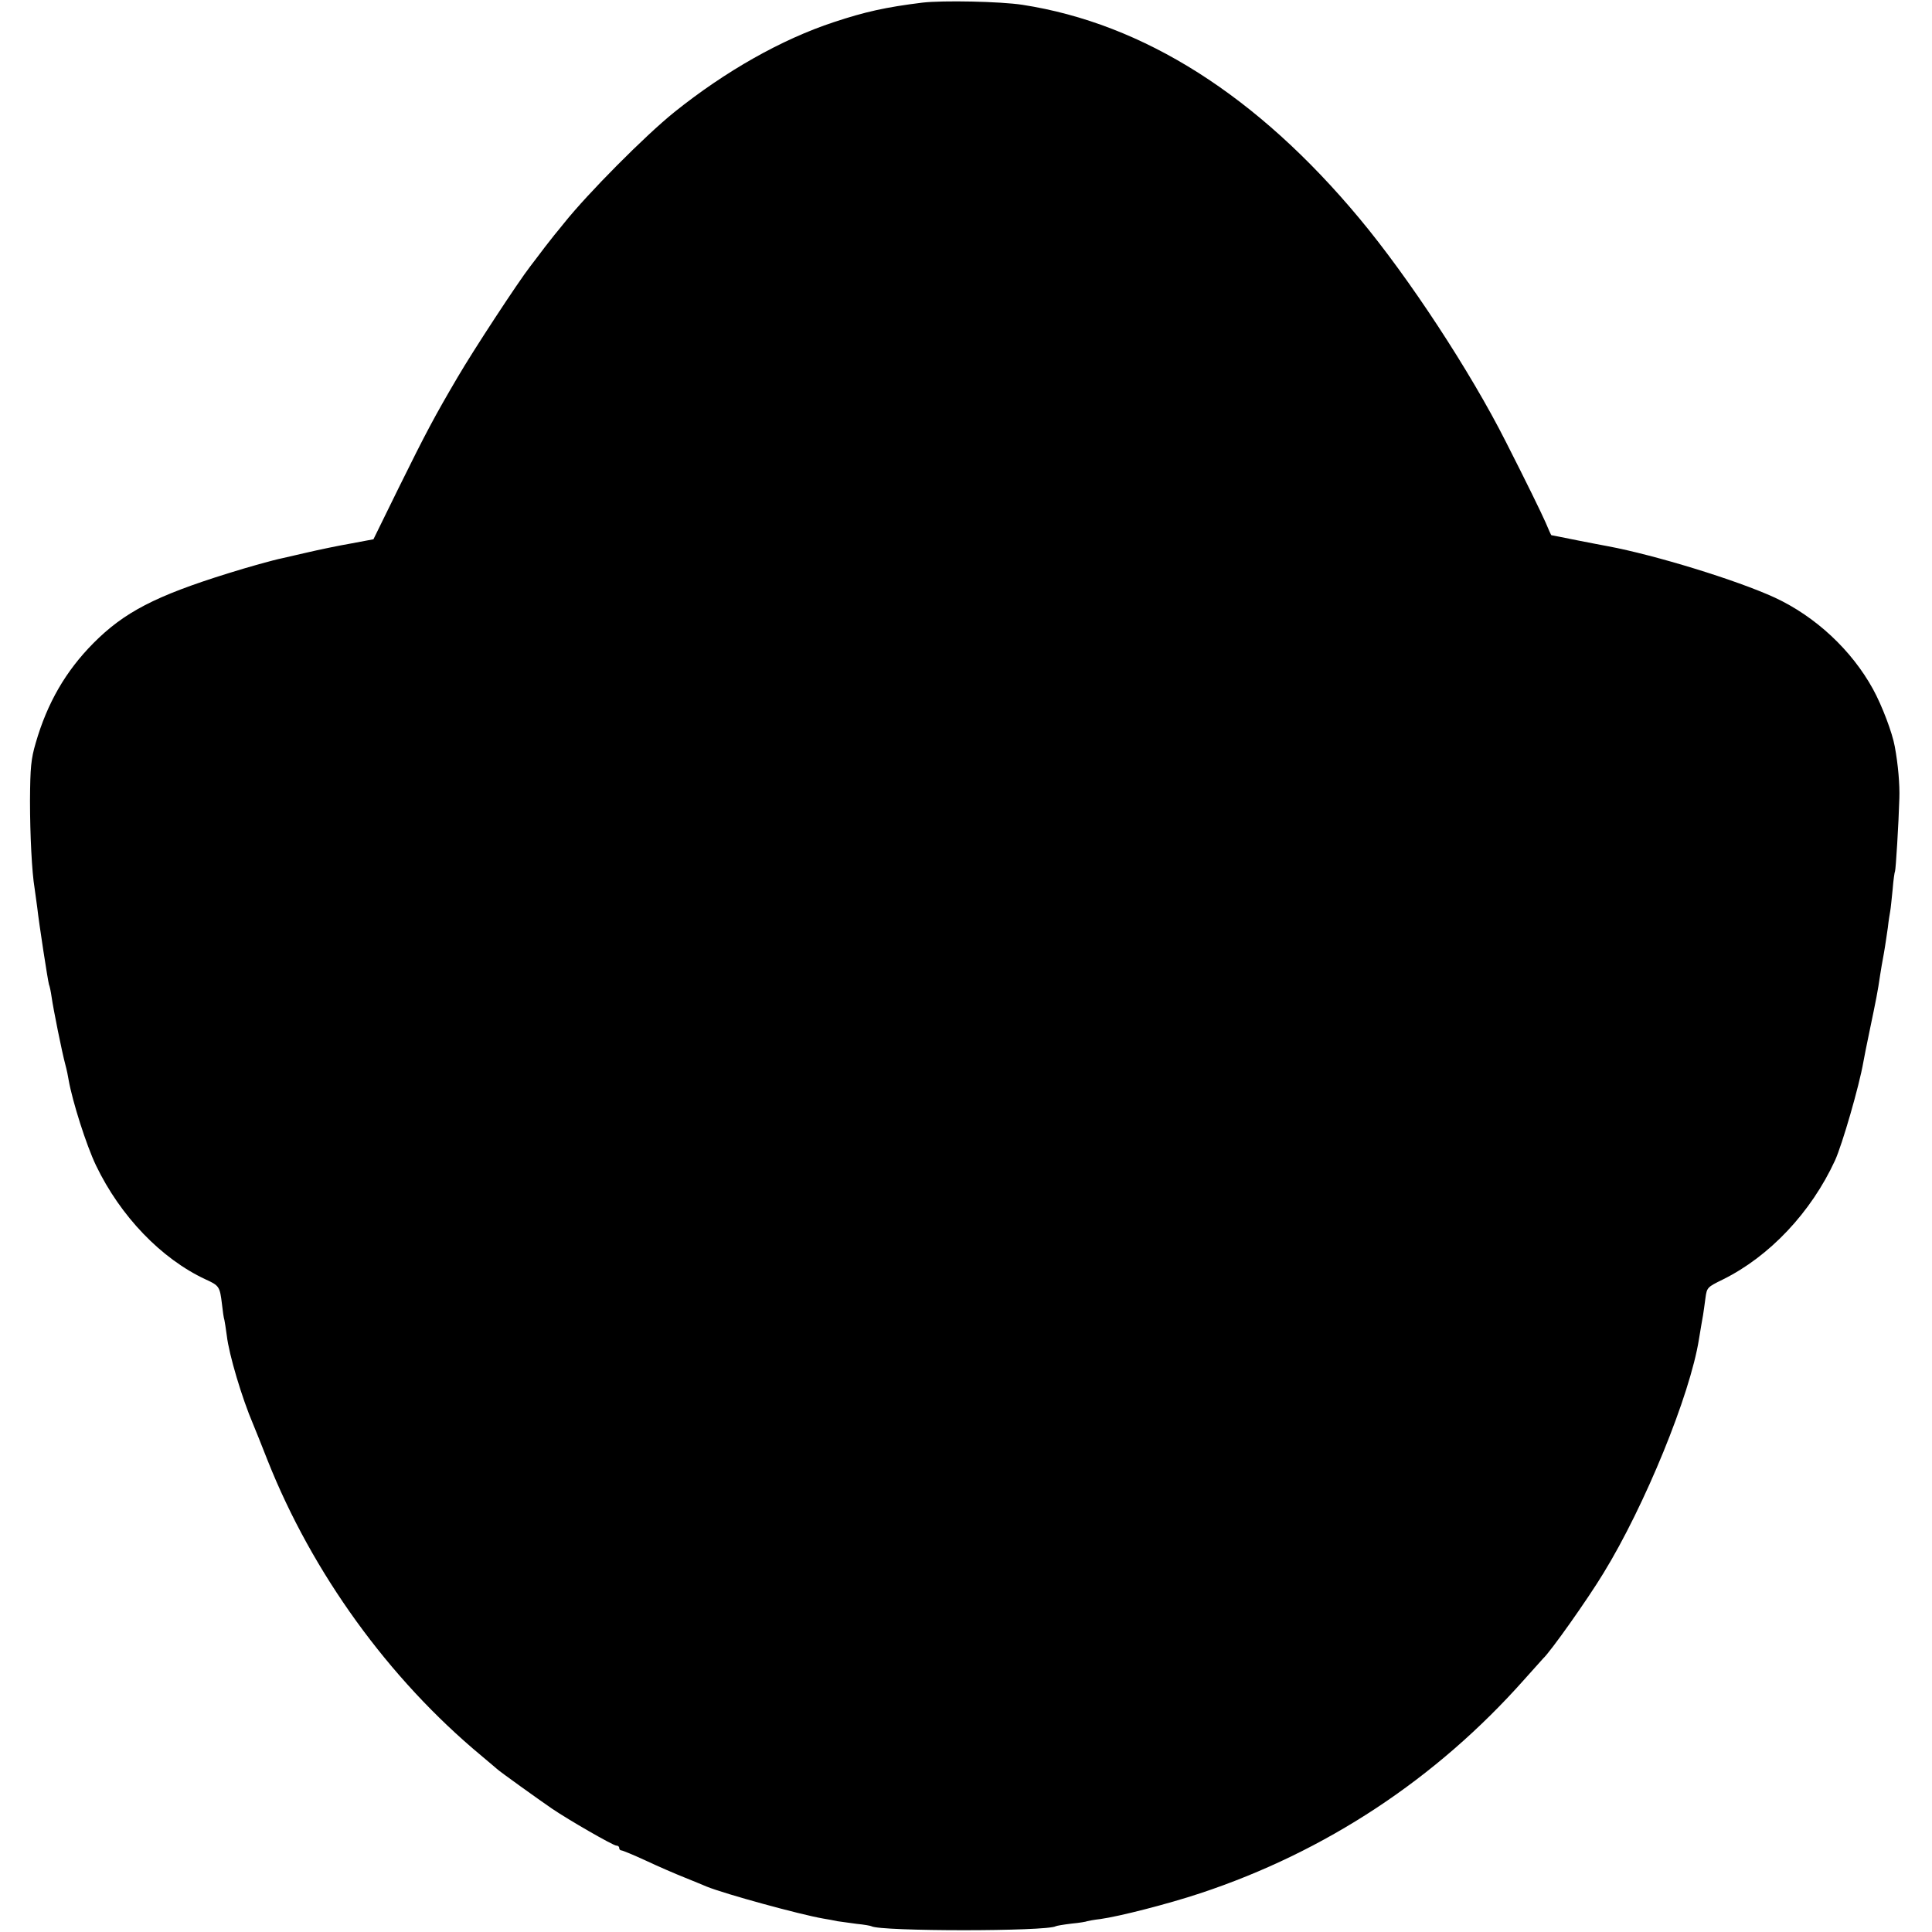
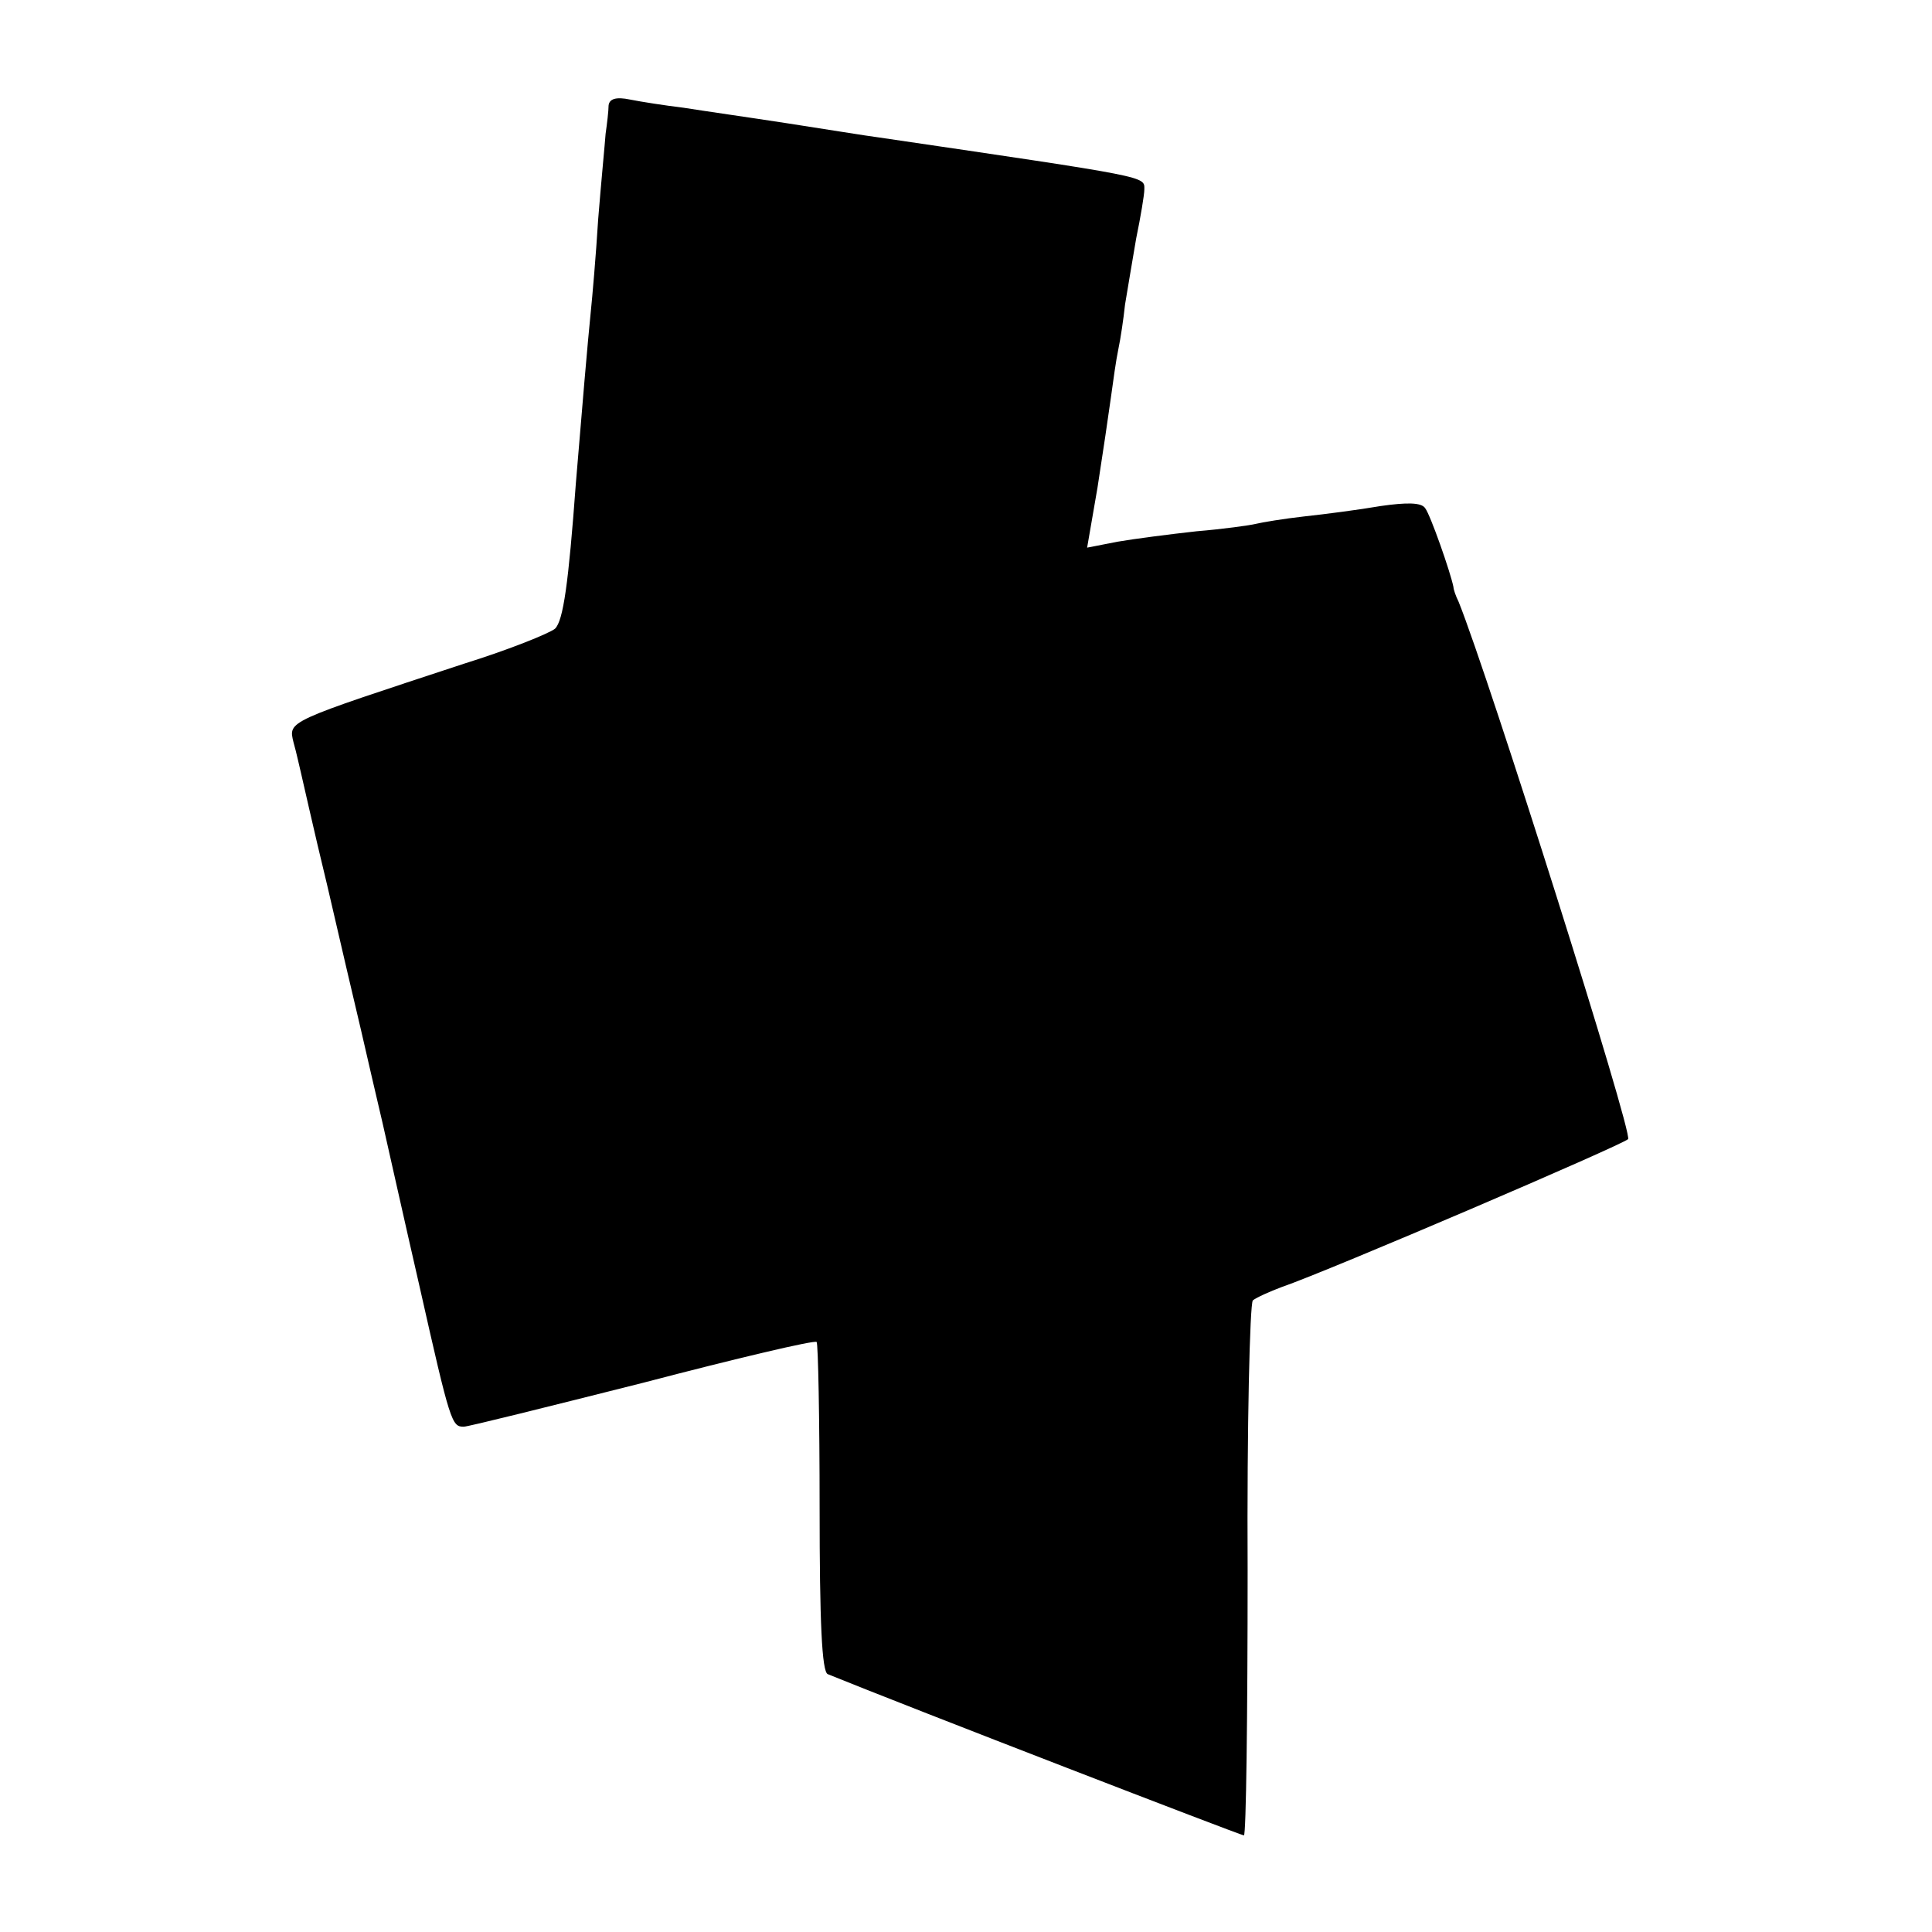
- <svg xmlns="http://www.w3.org/2000/svg" version="1.0" width="805pt" height="805pt" viewBox="0 0 805 805" preserveAspectRatio="xMidYMid meet">
-   <g transform="translate(0,805) scale(0.1,-0.1)" fill="#000000" stroke="none">
-     <path d="M3843 8039 c-153 -19 -238 -38 -368 -81 -219 -72 -453 -205 -665 -375 -123 -99 -362 -340 -460 -463 -14 -17 -32 -40 -40 -49 -8 -10 -26 -33 -40 -51 -14 -19 -41 -54 -60 -79 -52 -67 -238 -351 -304 -464 -94 -160 -132 -231 -244 -458 l-106 -216 -96 -18 c-52 -9 -133 -26 -180 -37 -47 -11 -92 -21 -100 -23 -44 -9 -147 -38 -230 -64 -302 -94 -433 -162 -561 -291 -115 -116 -192 -249 -240 -415 -20 -68 -23 -103 -24 -240 0 -145 8 -300 19 -365 2 -14 7 -50 11 -80 8 -72 44 -304 49 -322 3 -7 8 -30 11 -52 7 -50 43 -229 57 -281 6 -22 12 -51 14 -65 16 -90 73 -270 114 -356 102 -212 272 -389 457 -475 57 -26 59 -30 68 -104 3 -27 7 -57 10 -65 2 -8 6 -37 10 -65 9 -79 63 -260 110 -370 7 -16 34 -84 60 -150 186 -469 505 -910 890 -1230 33 -28 62 -52 65 -55 7 -8 176 -129 230 -166 69 -47 255 -154 268 -154 7 0 12 -4 12 -10 0 -5 4 -10 9 -10 5 0 51 -19 103 -43 51 -24 125 -56 163 -71 39 -16 79 -32 90 -37 77 -31 387 -116 485 -133 19 -3 46 -8 59 -11 13 -2 49 -7 80 -11 31 -3 59 -8 62 -10 38 -22 730 -22 768 0 3 2 33 7 66 11 32 3 62 8 65 10 3 1 28 6 55 9 79 11 279 62 415 107 523 173 984 477 1352 892 40 45 75 84 78 87 29 26 185 246 251 355 172 280 361 742 398 975 7 41 14 86 17 100 2 14 7 46 10 71 6 45 8 46 73 78 194 96 367 279 467 496 30 66 101 311 118 410 3 17 14 73 25 125 29 139 35 169 45 238 2 15 9 54 15 87 6 33 13 83 17 110 3 28 8 58 10 69 2 10 6 51 10 90 3 39 8 73 10 76 3 6 15 198 18 304 2 55 -5 140 -19 215 -10 57 -53 171 -91 240 -89 162 -239 302 -409 381 -159 73 -498 177 -695 214 -14 2 -72 14 -130 25 -58 12 -106 21 -106 21 -1 0 -12 24 -24 53 -19 43 -82 172 -166 337 -148 293 -404 683 -609 929 -426 512 -900 813 -1405 891 -91 14 -332 19 -417 9z" />
+ <svg xmlns="http://www.w3.org/2000/svg" version="1.0" width="260pt" height="260pt" viewBox="0 0 260 260" preserveAspectRatio="xMidYMid meet">
+   <g transform="translate(0,260) scale(0.1,-0.1)" fill="#000000" stroke="none">
+     <path d="M819 2458 c0 -7 -2 -24 -4 -38 -1 -14 -6 -65 -10 -115 -3 -49 -8 -106 -10 -125 -4 -39 -12 -133 -20 -230 -10 -136 -17 -185 -28 -196 -7 -6 -61 -28 -122 -47 -240 -79 -237 -77 -230 -106 4 -14 8 -33 10 -41 2 -8 17 -76 35 -150 17 -74 38 -163 46 -197 8 -35 21 -91 29 -125 8 -35 30 -134 50 -221 41 -182 43 -187 59 -187 6 0 114 27 241 59 126 33 232 58 234 55 2 -2 4 -103 4 -223 0 -153 3 -221 11 -224 113 -46 556 -217 560 -217 3 0 5 160 5 356 -1 196 3 359 7 364 5 4 23 12 39 18 64 22 458 191 466 199 7 7 -187 621 -228 723 -4 8 -7 17 -7 20 -4 20 -31 97 -38 106 -5 8 -25 8 -60 3 -29 -5 -75 -11 -103 -14 -27 -3 -57 -8 -65 -10 -8 -2 -44 -7 -80 -10 -36 -4 -83 -10 -106 -14 l-41 -8 14 81 c7 45 15 99 18 121 3 22 7 51 10 65 3 14 7 41 9 60 3 19 10 59 15 89 6 29 11 59 11 66 0 18 10 16 -357 70 -16 2 -71 11 -123 19 -52 8 -115 17 -140 21 -25 3 -57 8 -72 11 -19 4 -28 1 -29 -8z" />
  </g>
</svg>
